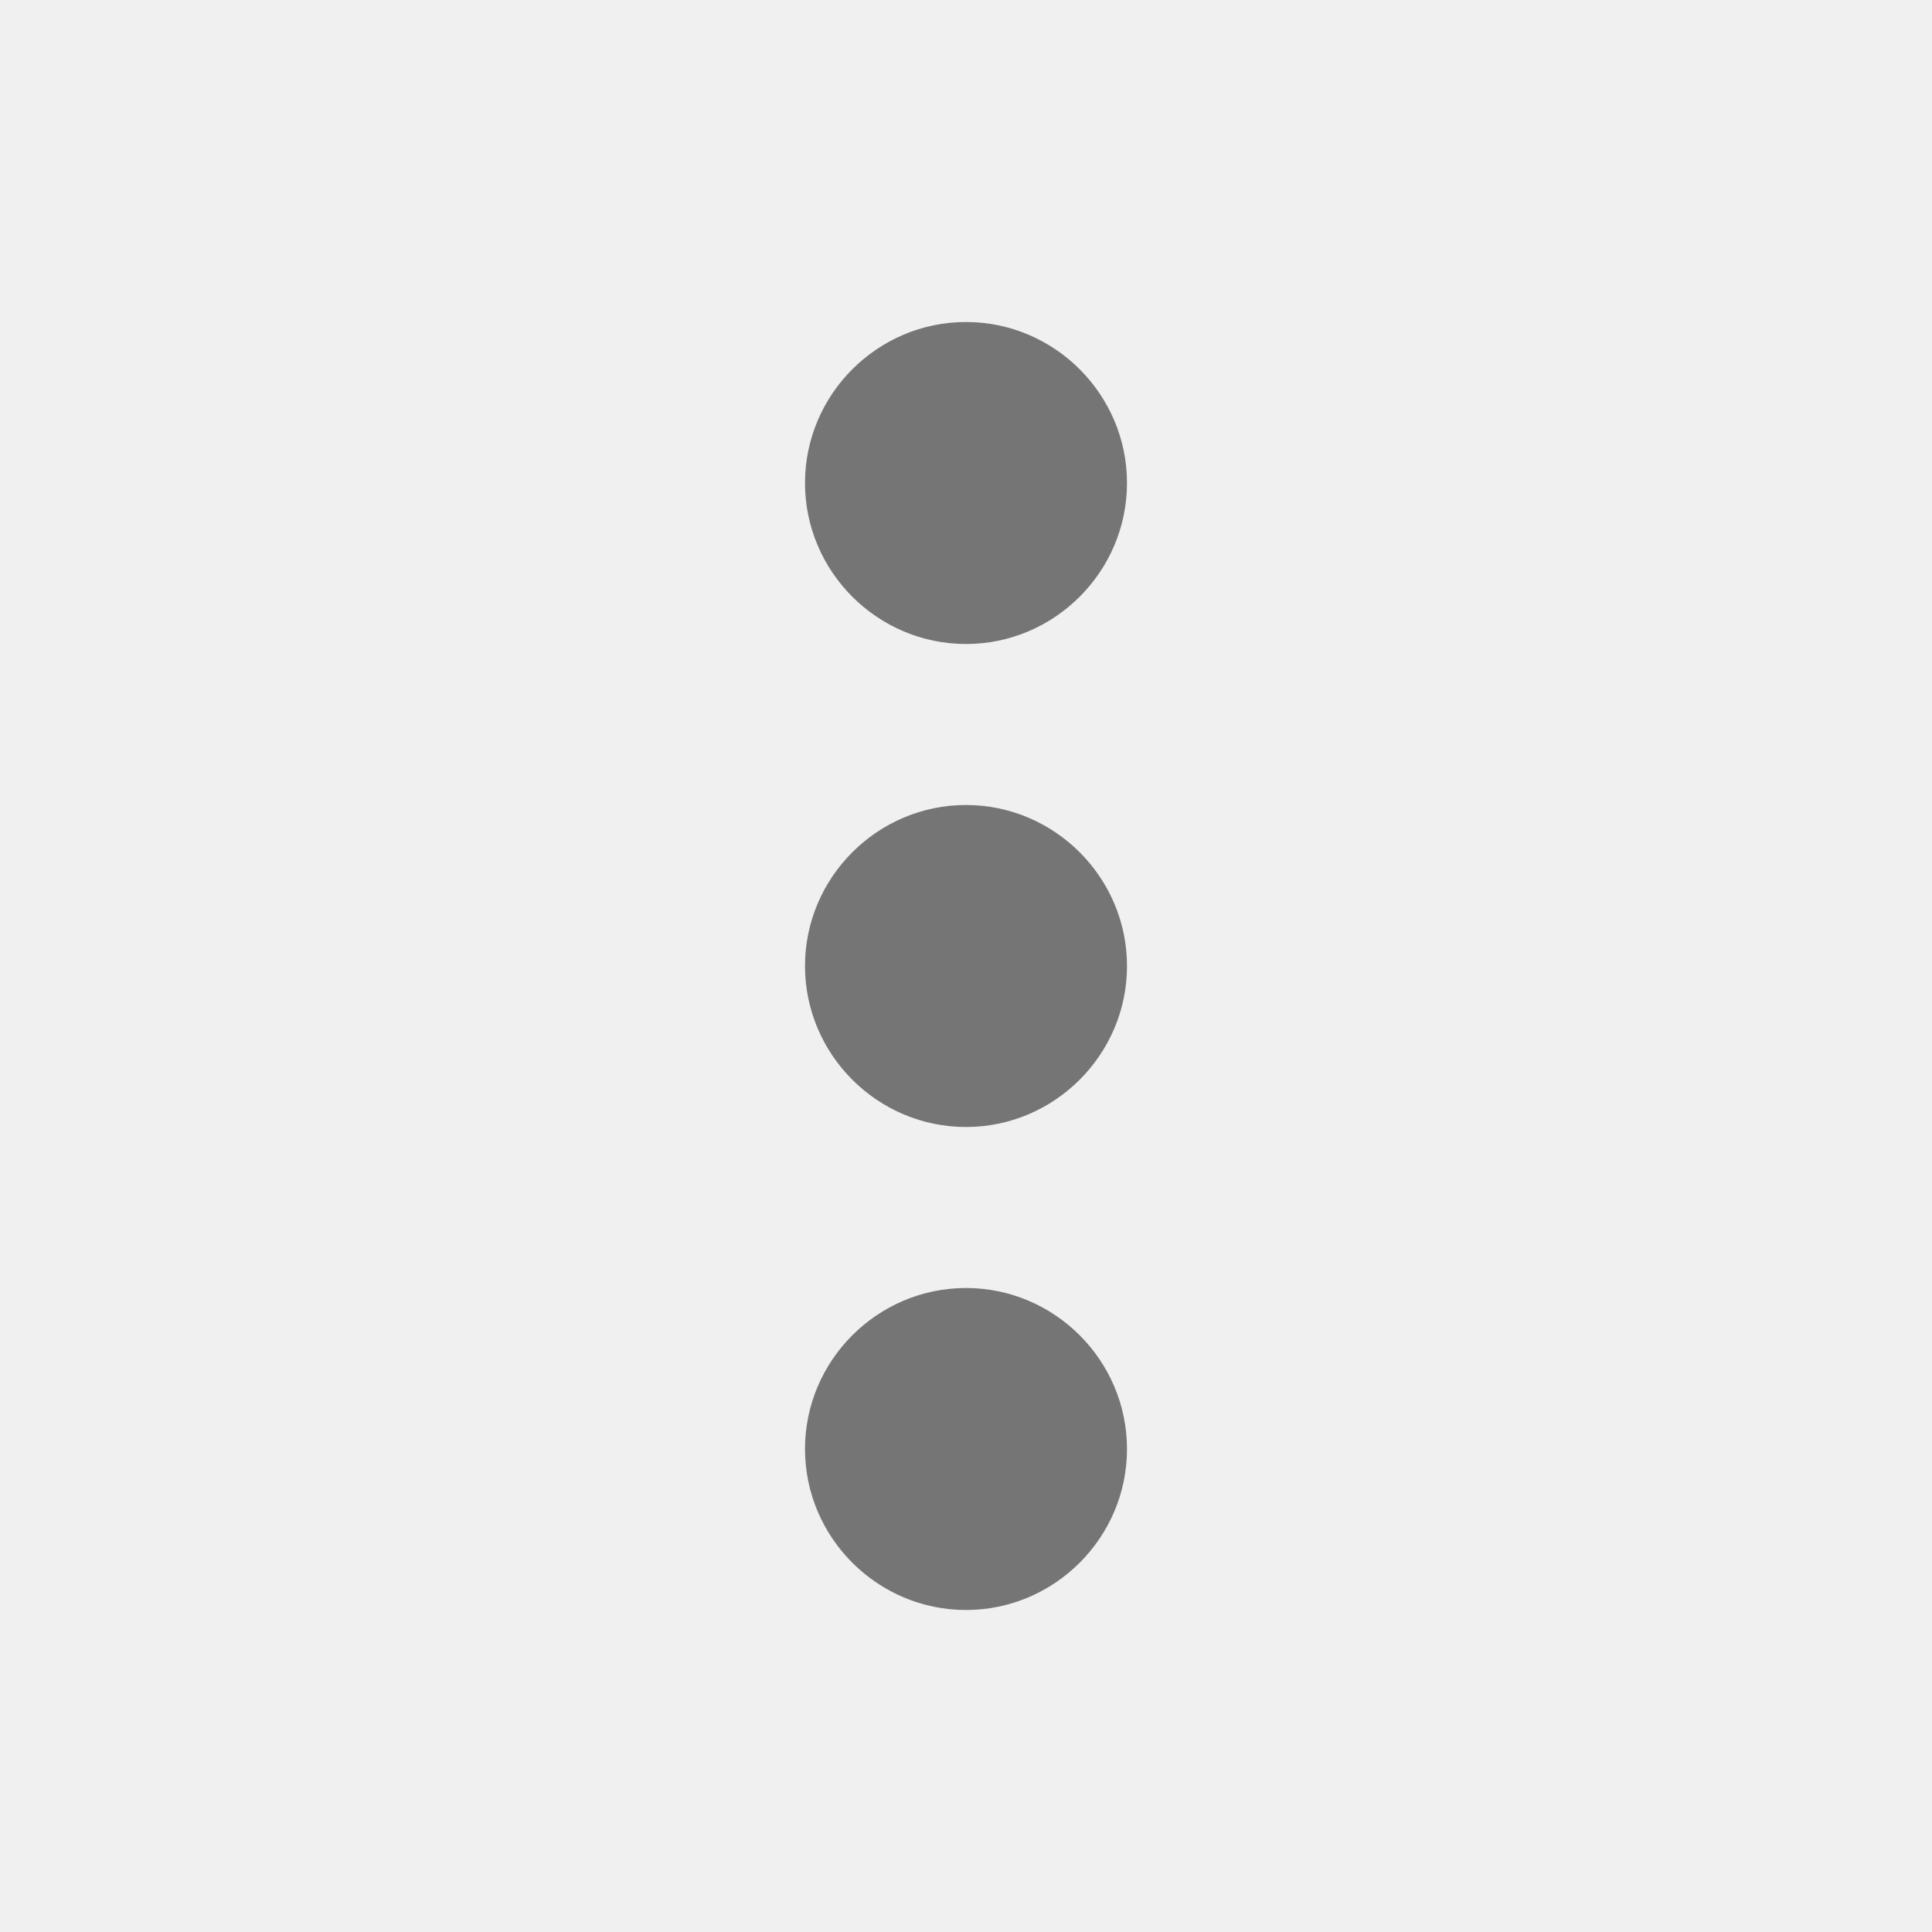
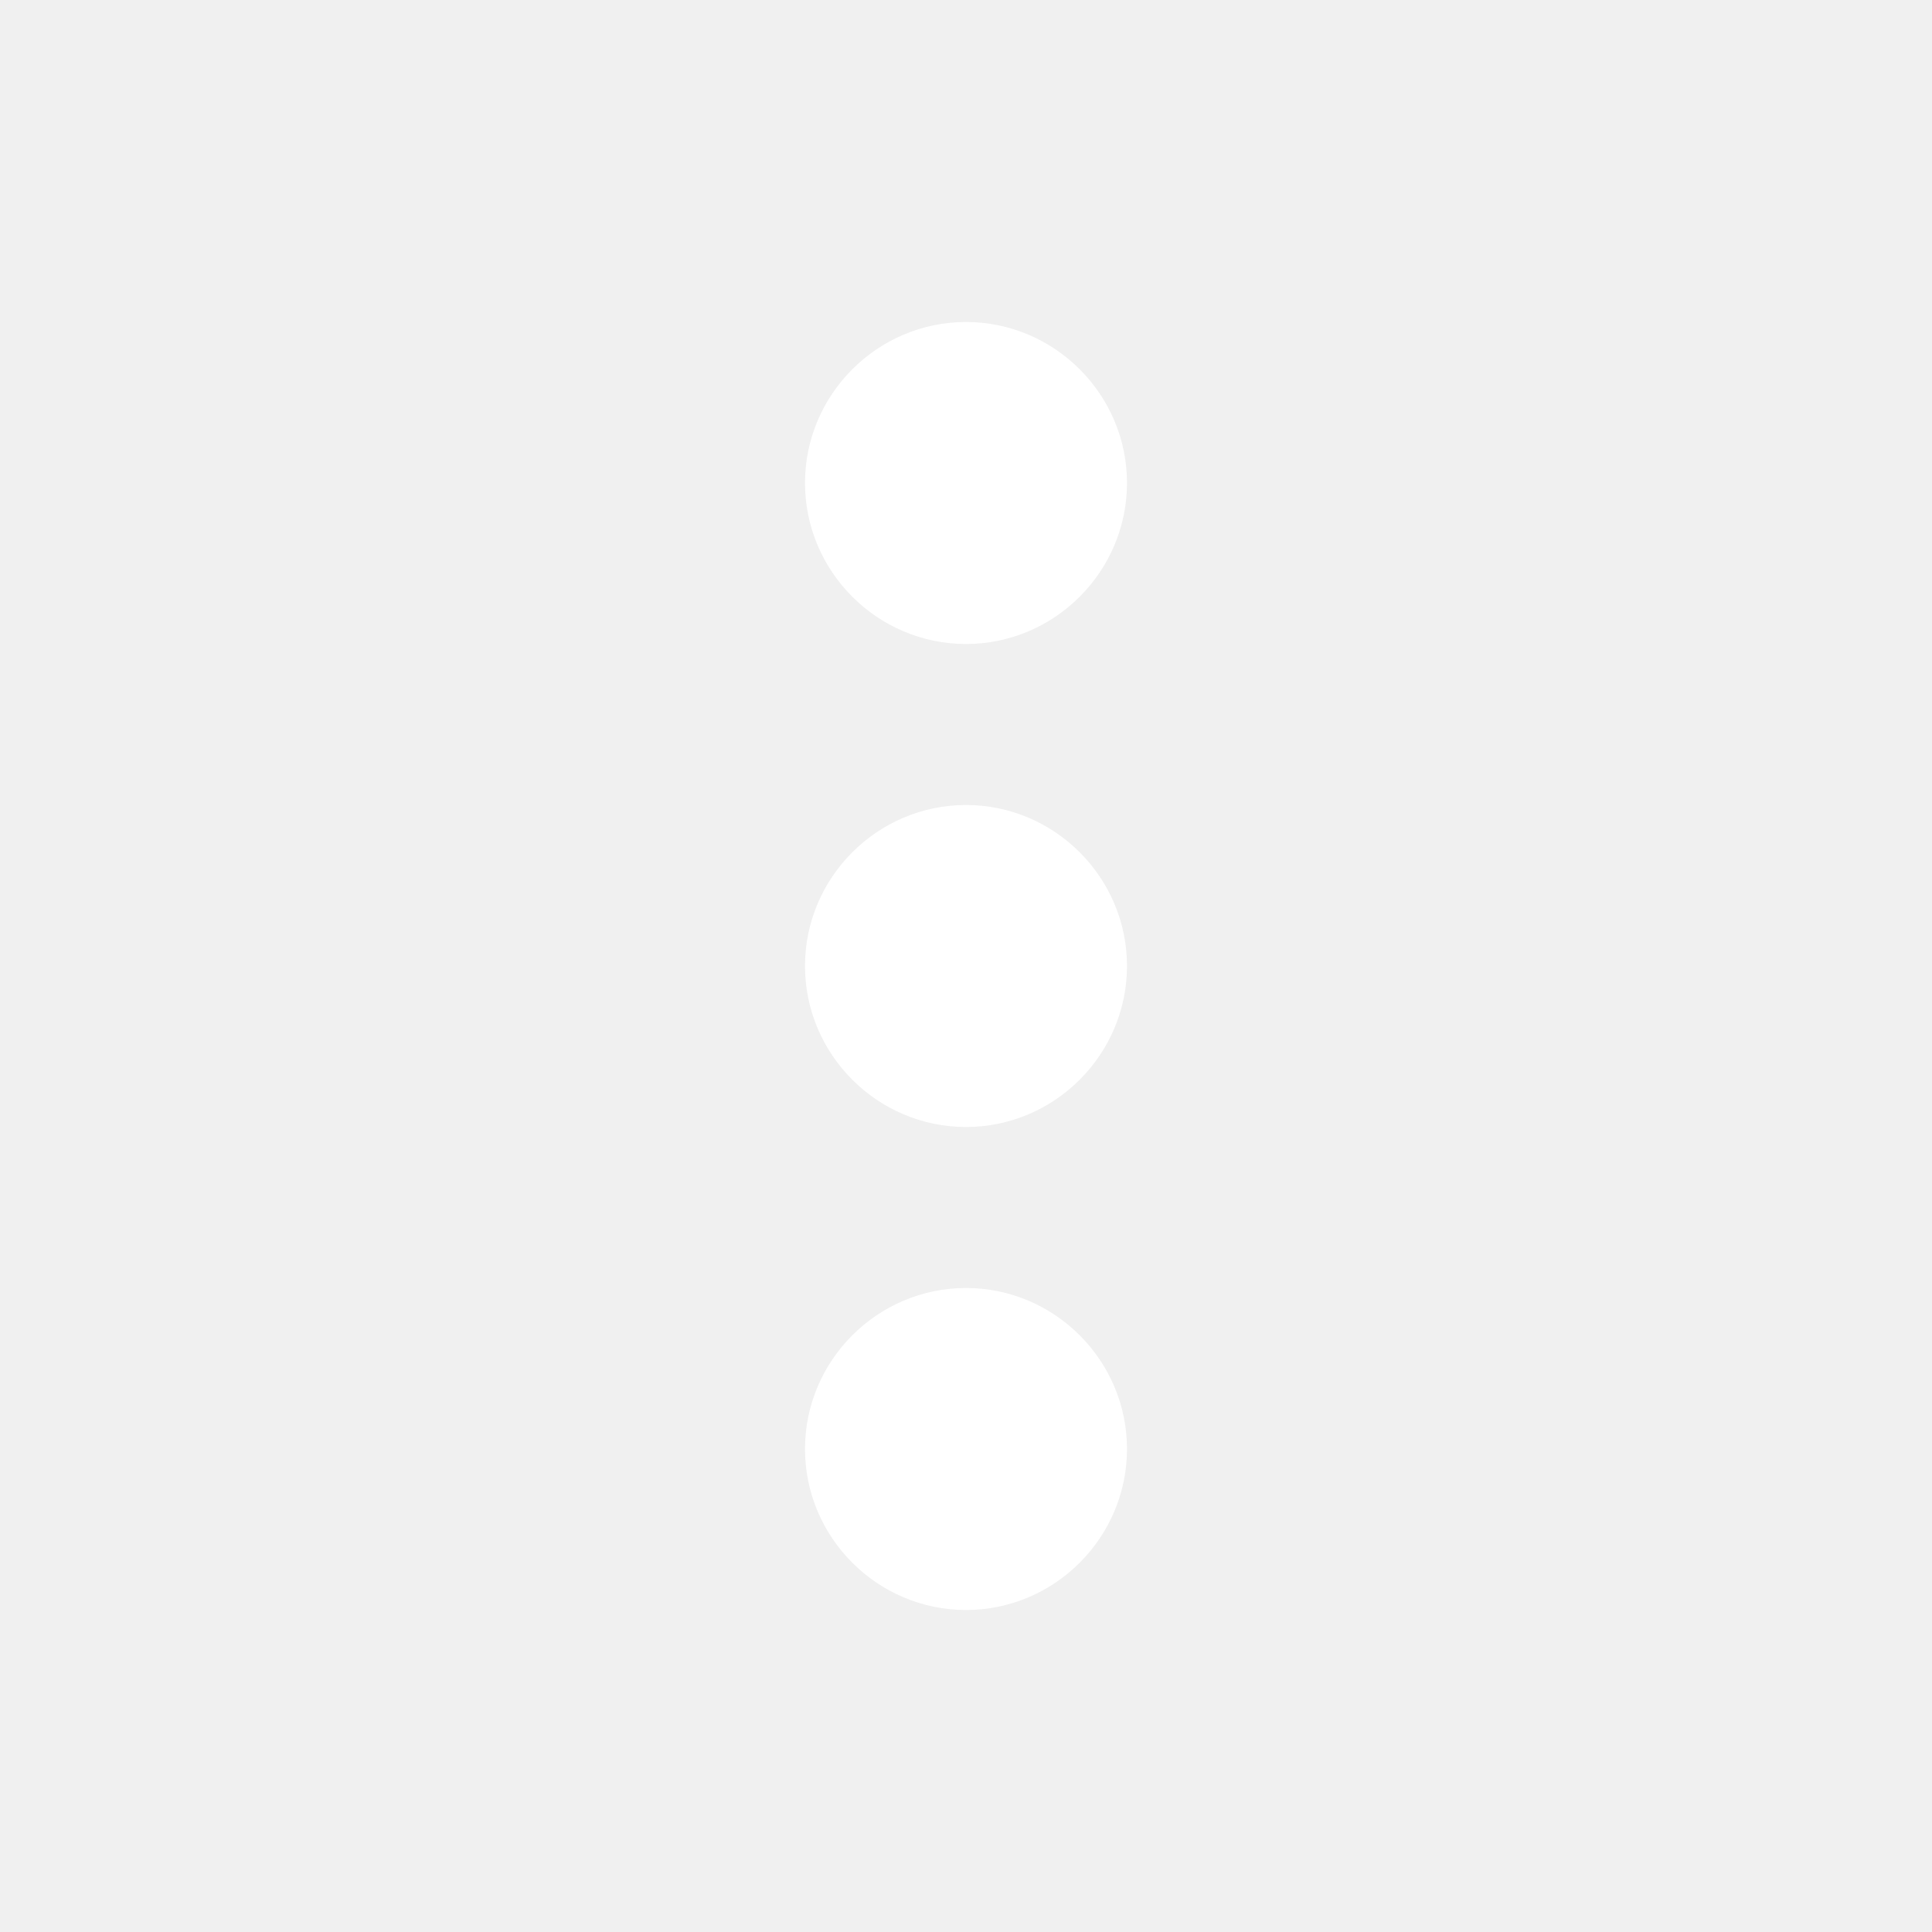
- <svg xmlns="http://www.w3.org/2000/svg" fill="#757575" height="24" viewBox="0 0 24 24" width="24">
+ <svg xmlns="http://www.w3.org/2000/svg" fill="#FFFFFF" height="24" viewBox="0 0 24 24" width="24">
  <path d="M0 0h24v24H0z" fill="none" />
  <path d="M12 8c1.1 0 2-.9 2-2s-.9-2-2-2-2 .9-2 2 .9 2 2 2zm0 2c-1.1 0-2 .9-2 2s.9 2 2 2 2-.9 2-2-.9-2-2-2zm0 6c-1.1 0-2 .9-2 2s.9 2 2 2 2-.9 2-2-.9-2-2-2z" />
</svg>
